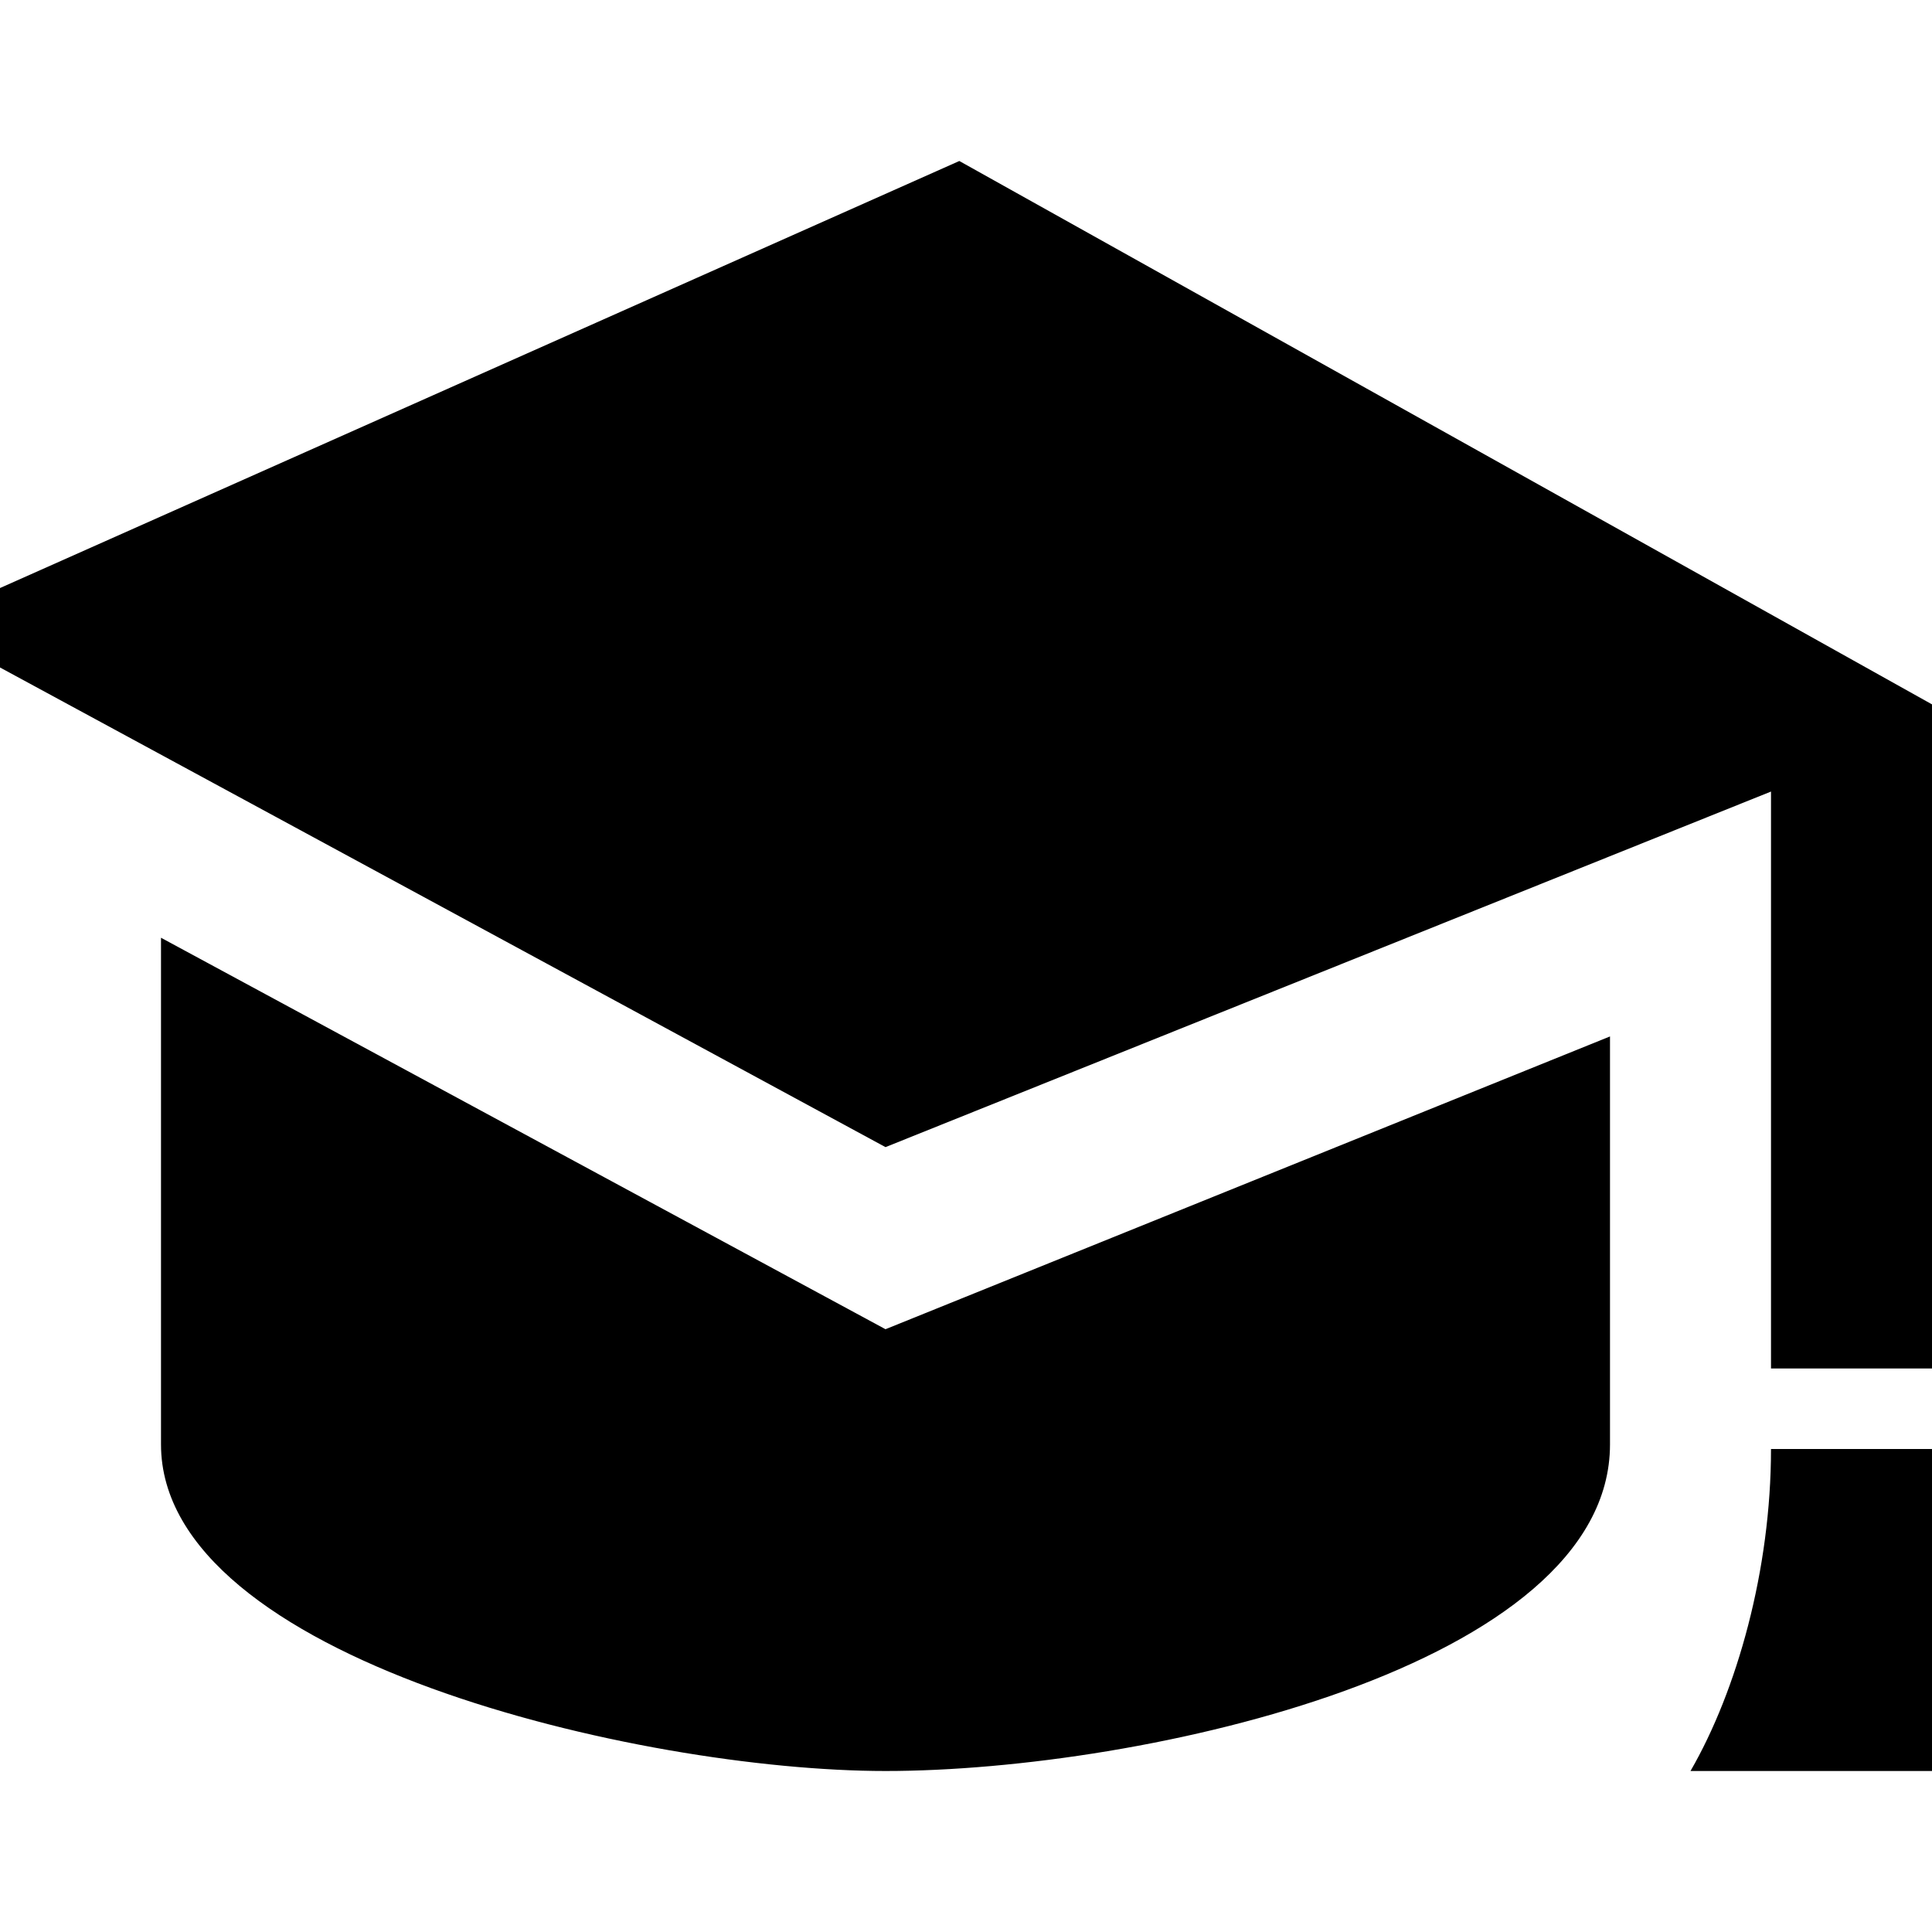
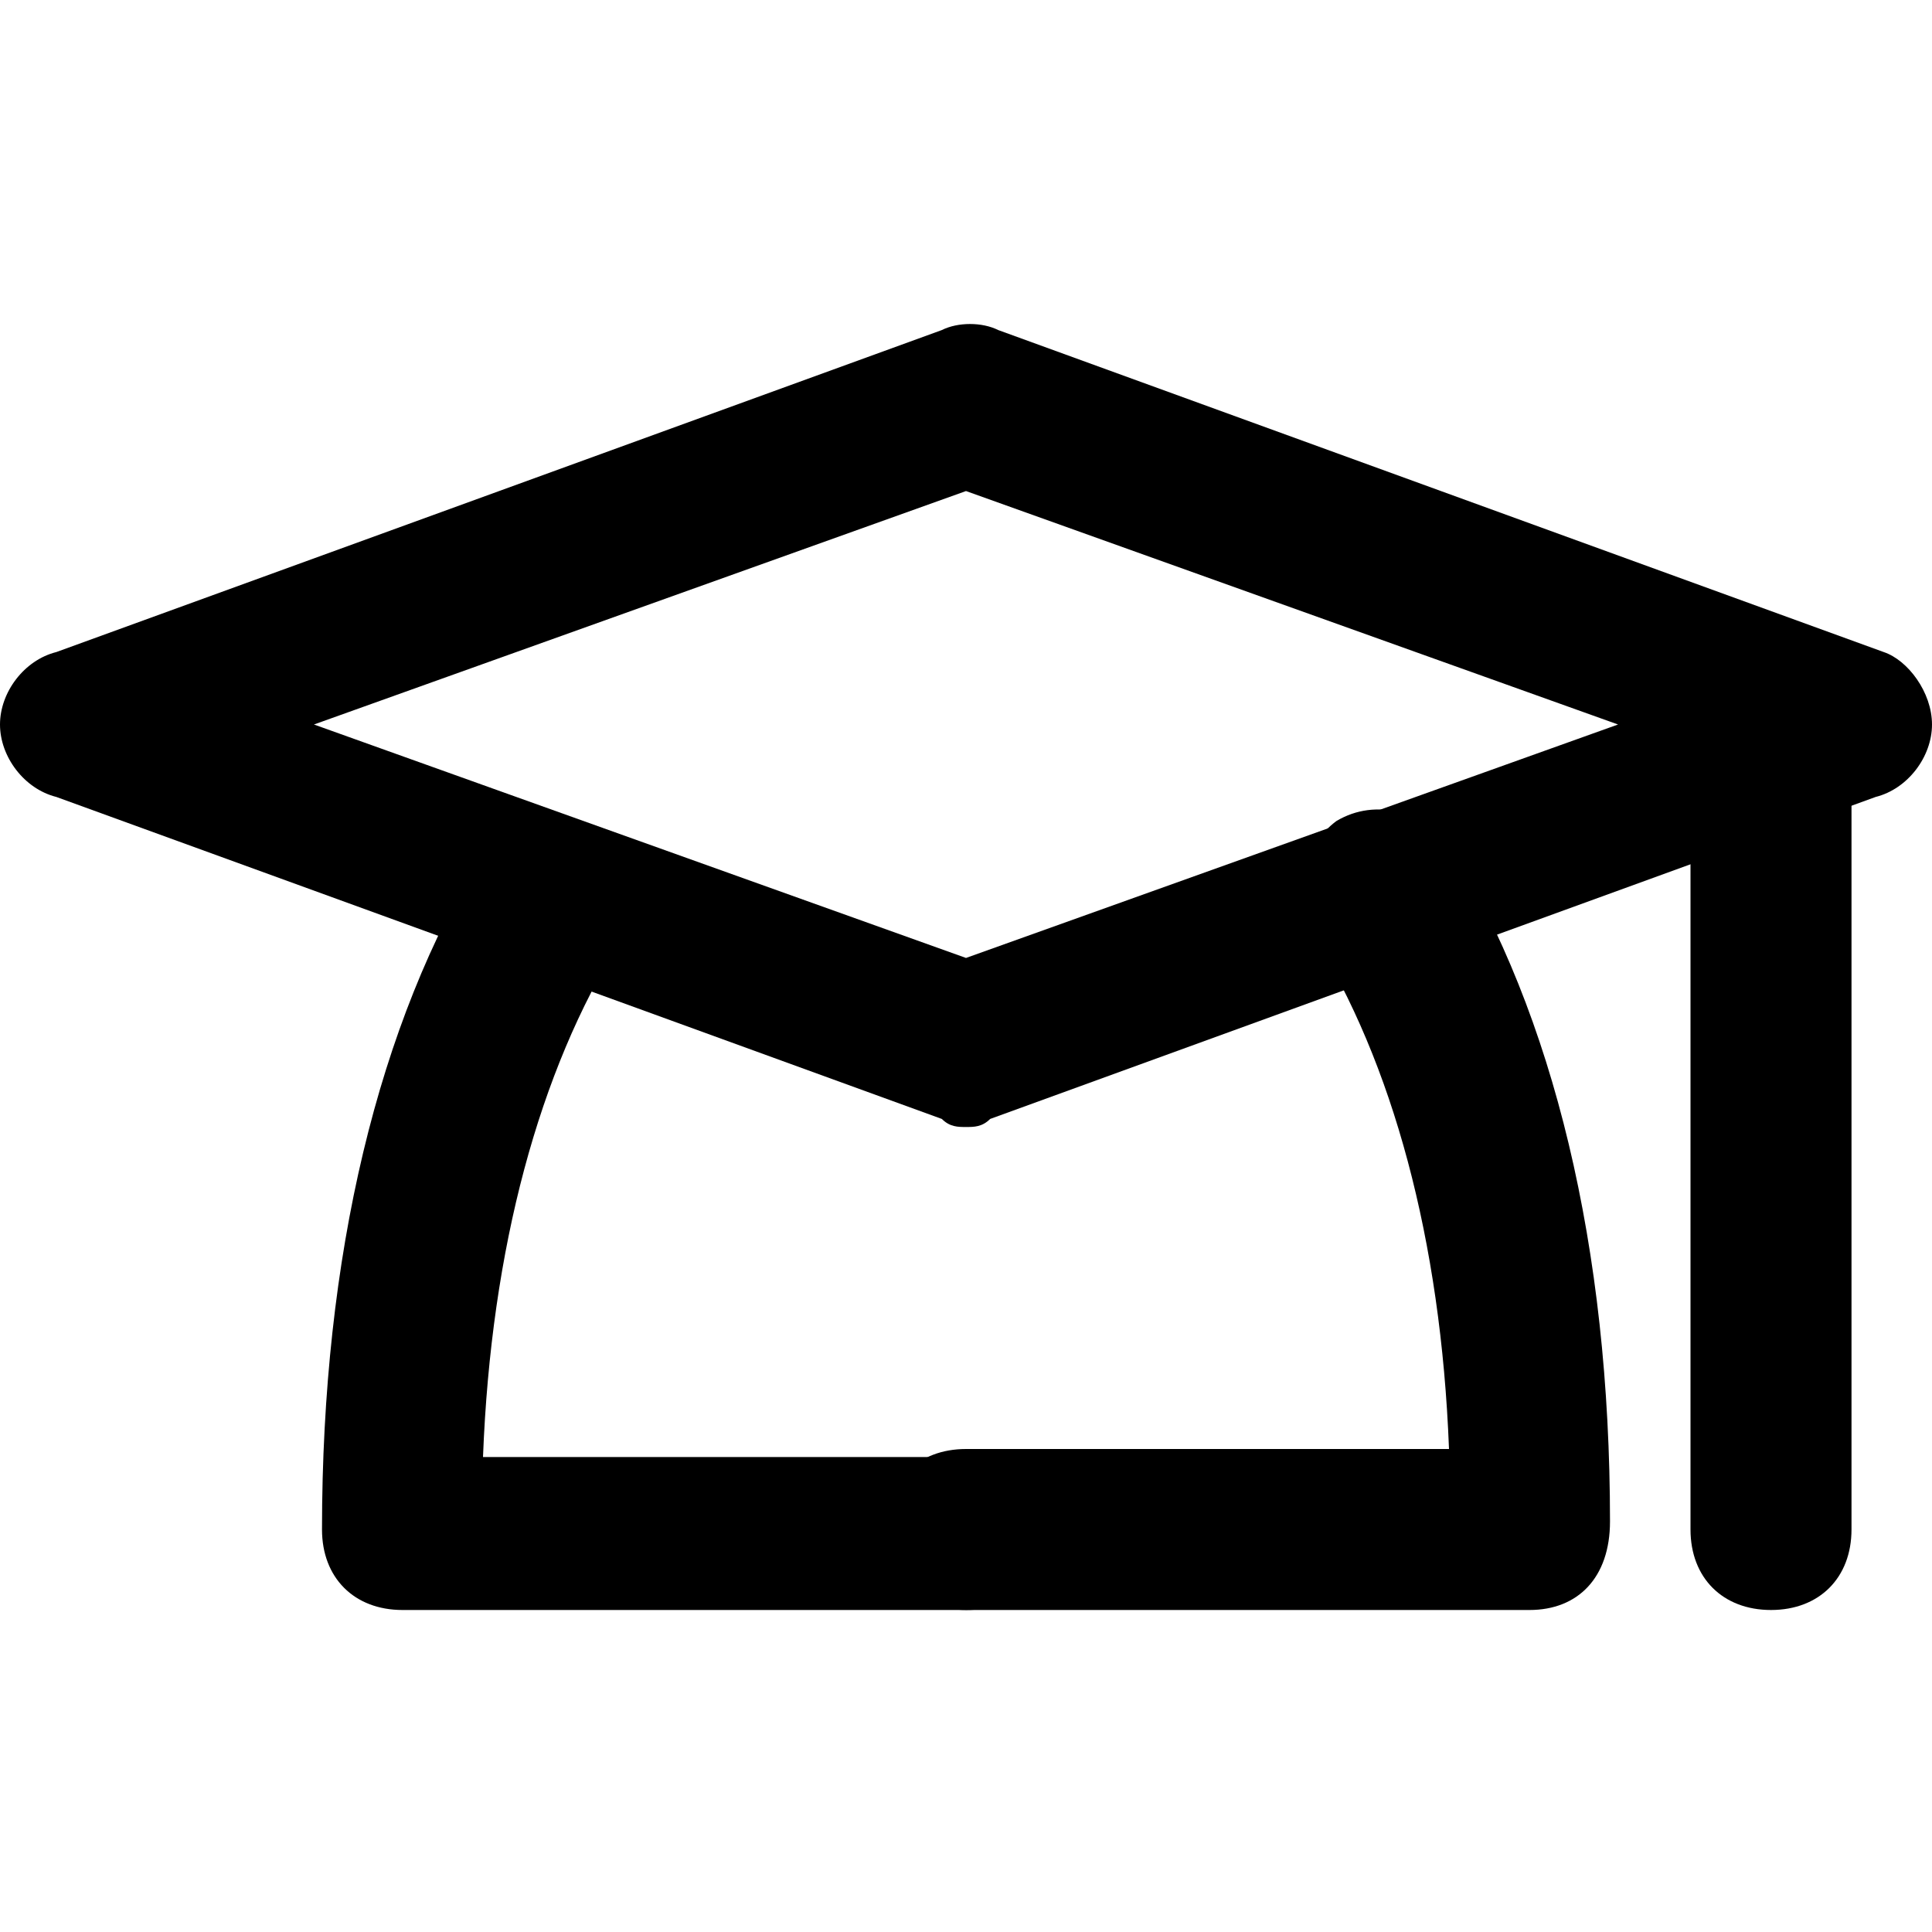
- <svg xmlns="http://www.w3.org/2000/svg" width="24" height="24" viewBox="0 0 24 24">
-   <path d="M20 12.875v5.068c0 2.754-5.789 4.057-9 4.057-3.052 0-9-1.392-9-4.057v-6.294l9 4.863 9-3.637zm-8.083-10.875l-12.917 5.75 12 6.5 11-4.417v7.167h2v-8.25l-12.083-6.75zm13.083 20h-4c.578-1 1-2.5 1-4h2c0 1.516.391 2.859 1 4z" />
+ <svg xmlns="http://www.w3.org/2000/svg" version="1.1" id="Layer_1" x="0px" y="0px" width="24px" height="24px" viewBox="0 0 24 24" enable-background="new 0 0 24 24" xml:space="preserve">
+   <g>
+     <g>
+       <g>
+         <path d="M12,14c-0.1,0-0.2,0-0.3-0.1l-11-4C0.3,9.8,0,9.4,0,9s0.3-0.8,0.7-0.9l11-4c0.2-0.1,0.5-0.1,0.7,0l11,4     C23.7,8.2,24,8.6,24,9s-0.3,0.8-0.7,0.9l-11,4C12.2,14,12.1,14,12,14z M3.9,9l8.1,2.9L20.1,9L12,6.1L3.9,9z" />
+       </g>
+     </g>
+     <g>
+       <g>
+         <path d="M19,20h-7c-0.6,0-1-0.4-1-1s0.4-1,1-1h6c-0.1-2.6-0.7-4.8-1.7-6.4c-0.3-0.5-0.1-1.1,0.3-1.4c0.5-0.3,1.1-0.1,1.4,0.3     c1.3,2.1,2,5,2,8.4C20,19.6,19.6,20,19,20z" />
+       </g>
+     </g>
+     <g>
+       <g>
+         <path d="M12,20H5c-0.6,0-1-0.4-1-1c0-3.4,0.7-6.3,2-8.4c0.3-0.5,0.9-0.6,1.4-0.3c0.5,0.3,0.6,0.9,0.3,1.4c-1,1.6-1.6,3.8-1.7,6.4     h6c0.6,0,1,0.4,1,1S12.6,20,12,20z" />
+       </g>
+     </g>
+     <g>
+       <g>
+         <path d="M22,20c-0.6,0-1-0.4-1-1V9c0-0.6,0.4-1,1-1s1,0.4,1,1v10C23,19.6,22.6,20,22,20z" />
+       </g>
+     </g>
+   </g>
</svg>
